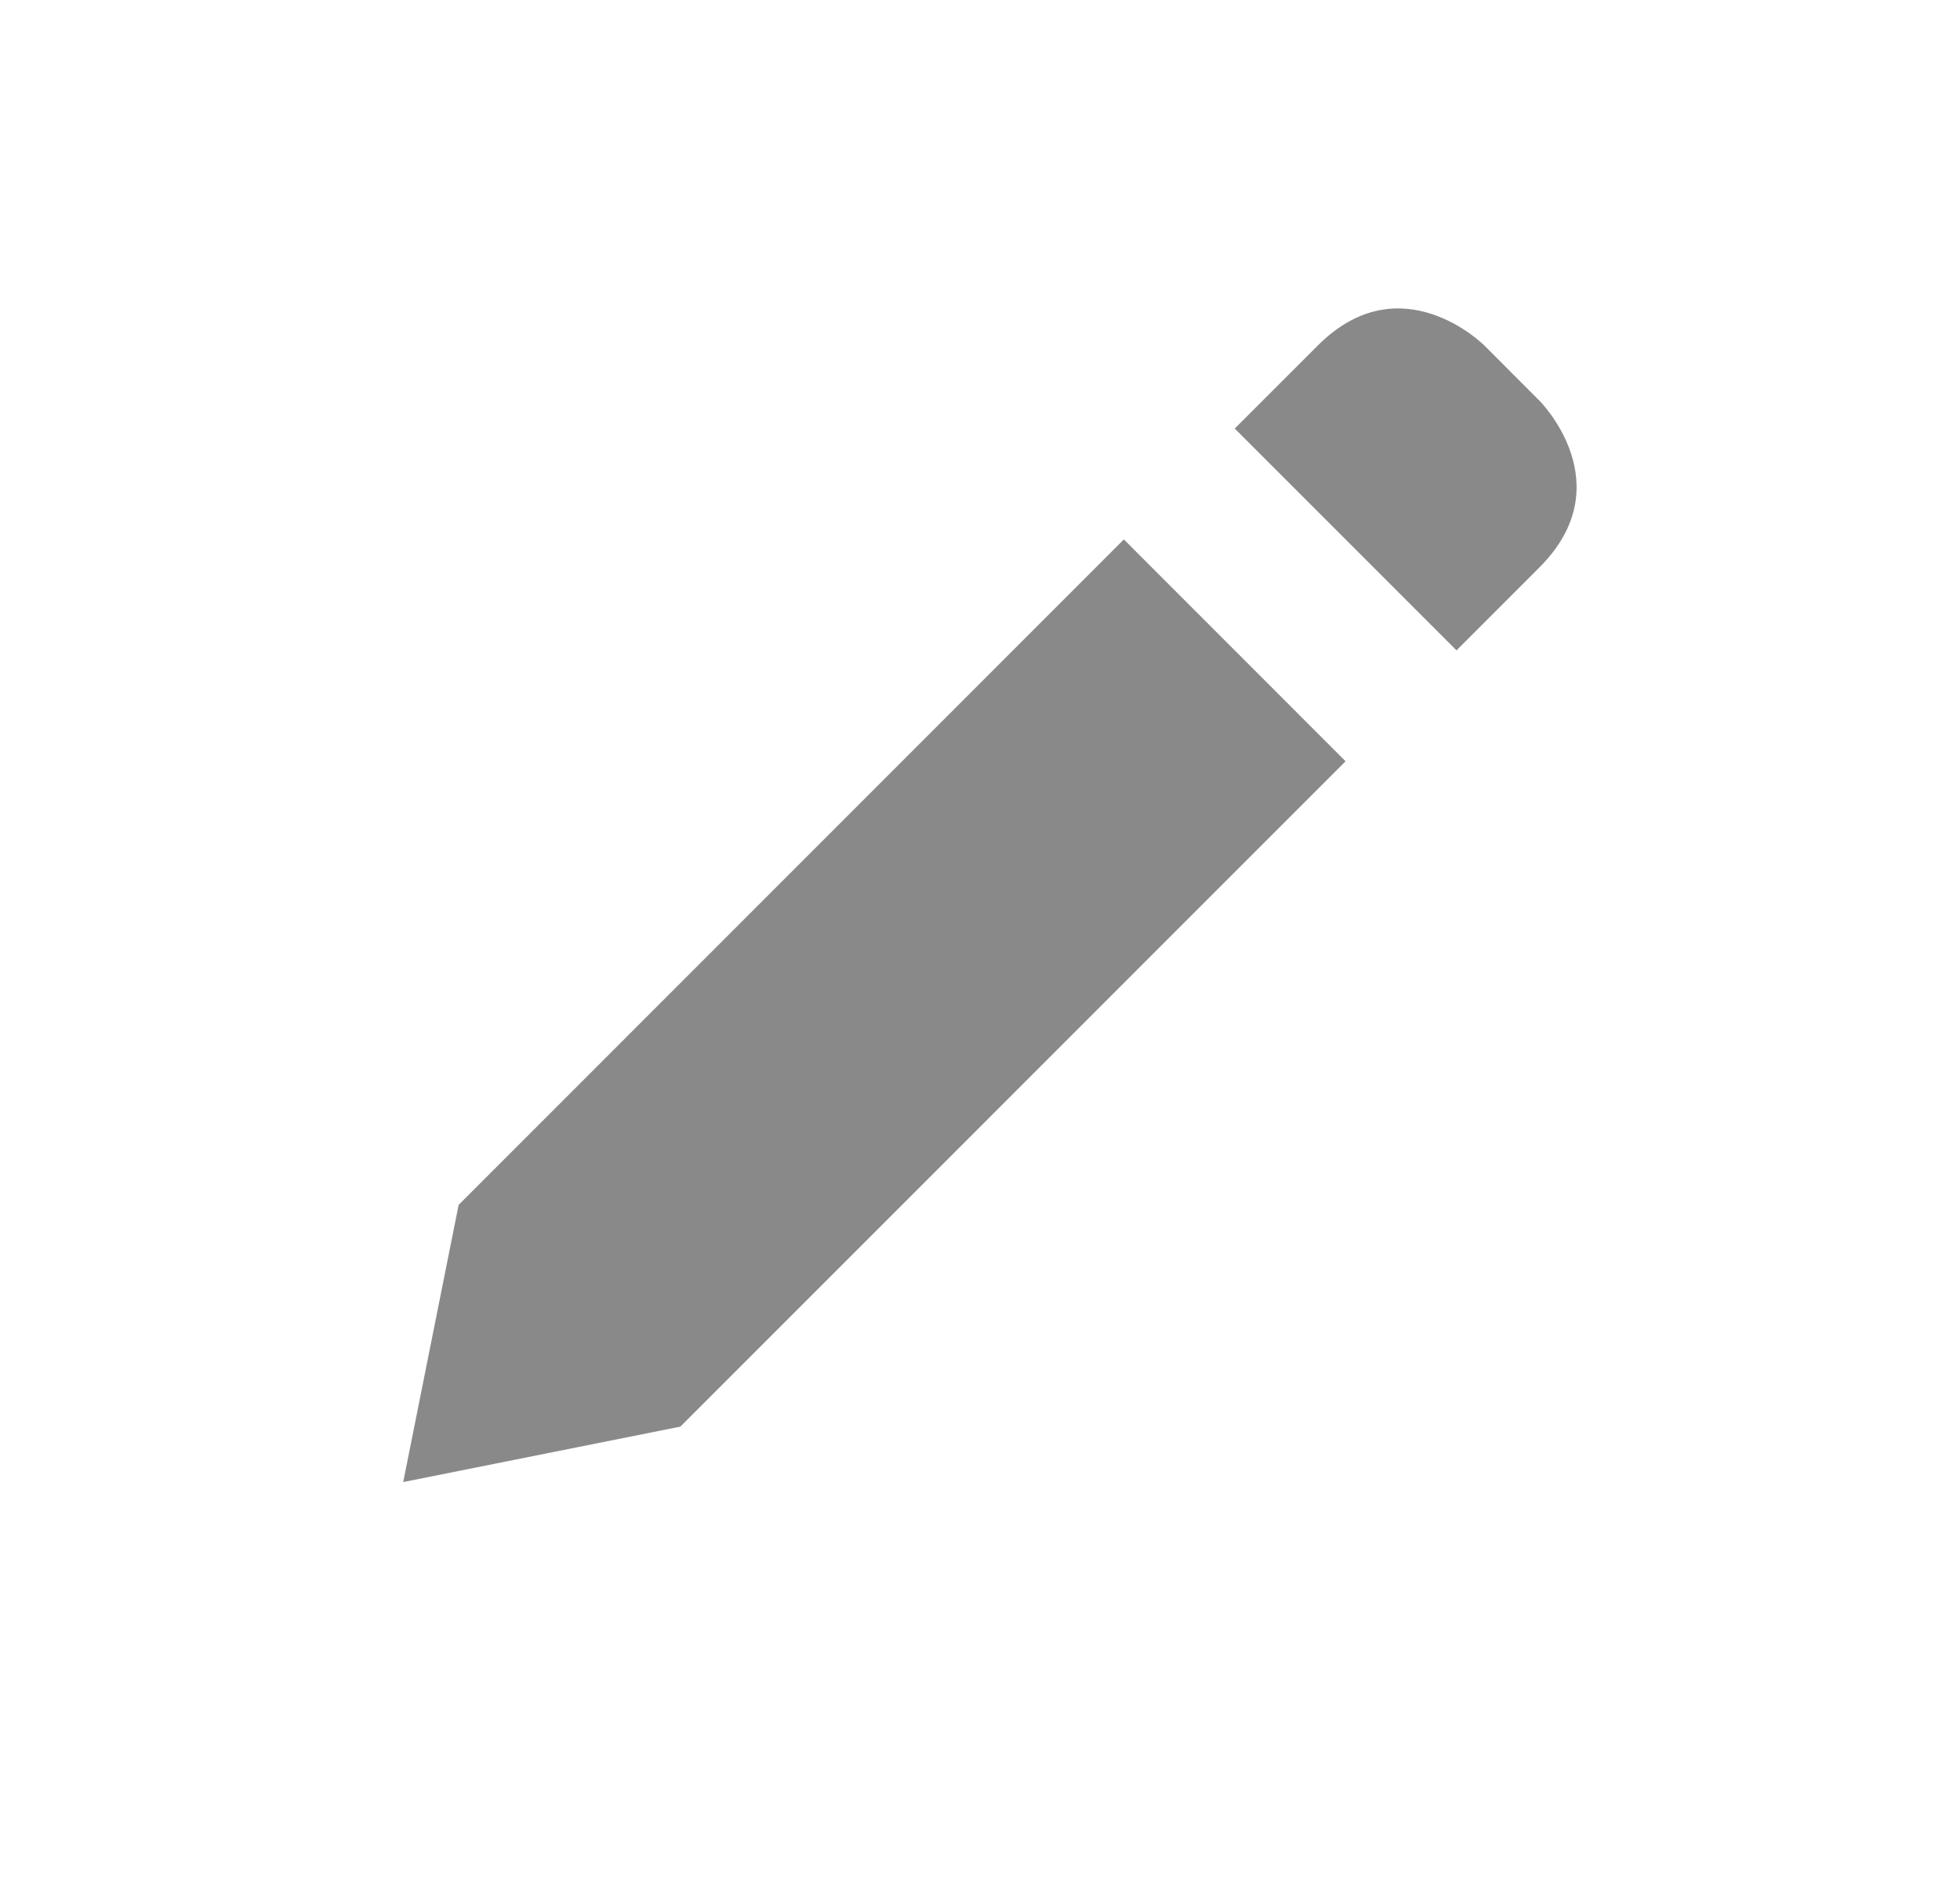
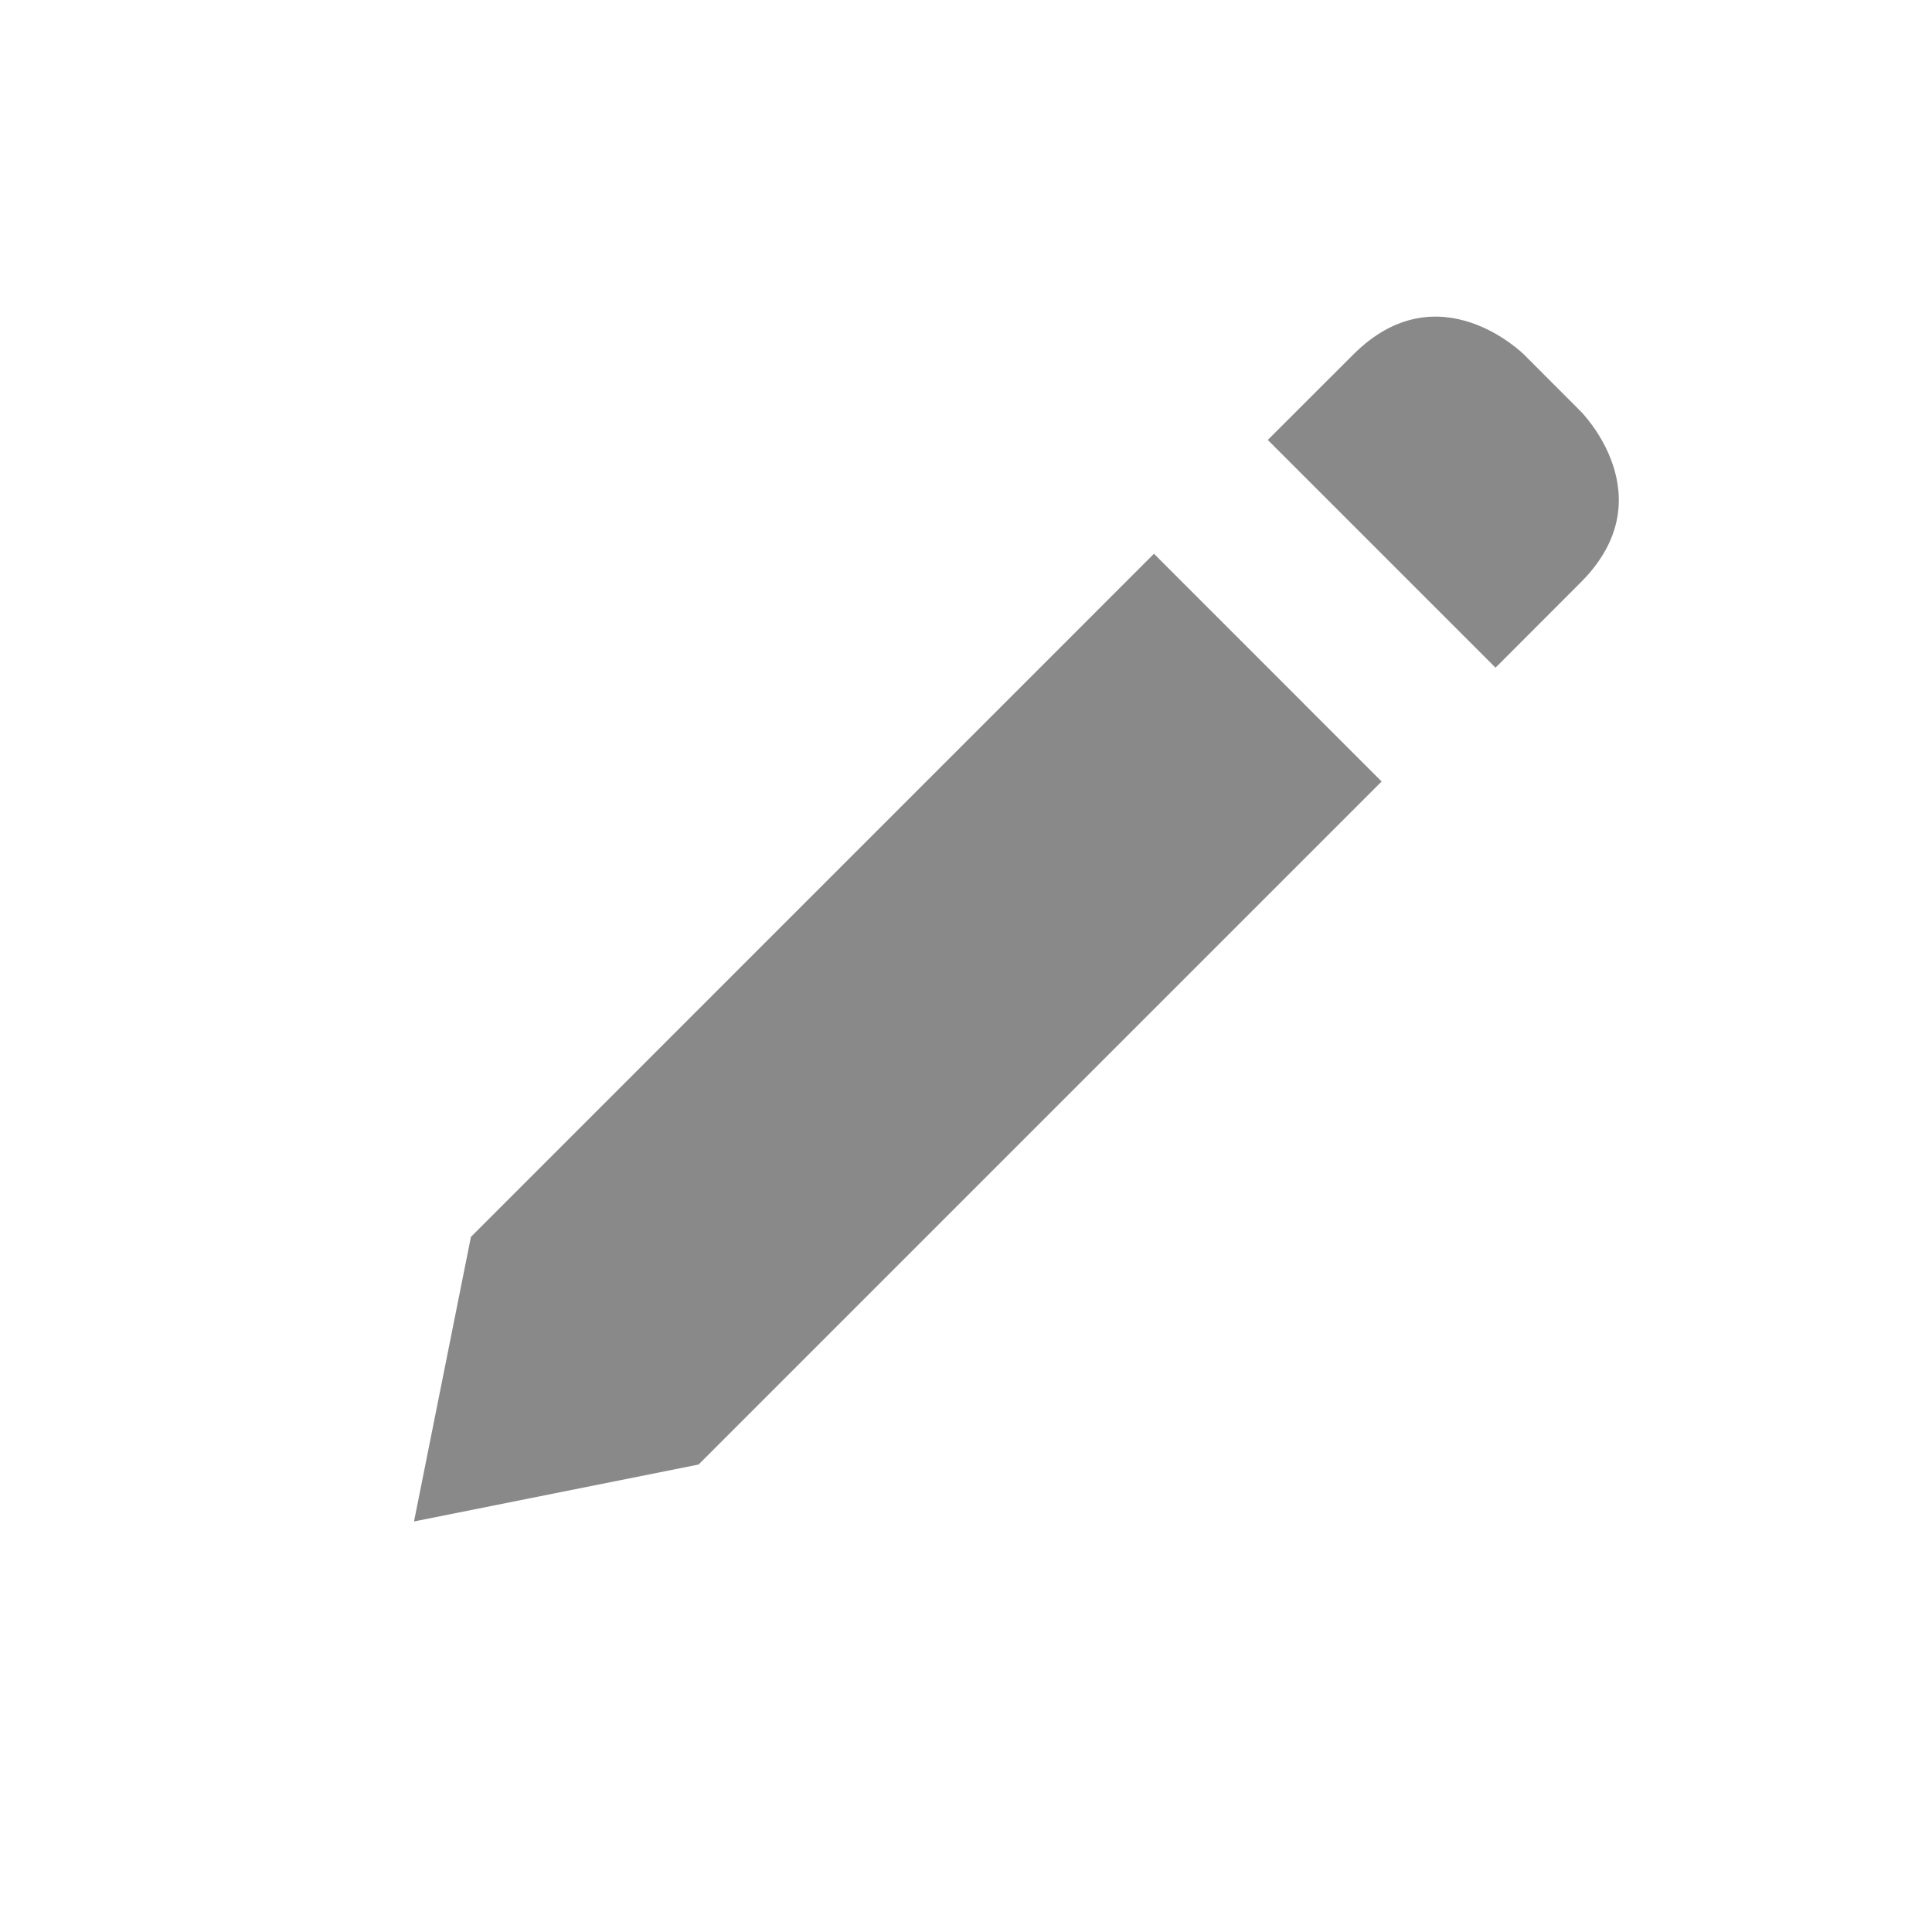
- <svg xmlns="http://www.w3.org/2000/svg" width="25" height="24" viewBox="0 0 25 24" fill="none">
+ <svg xmlns="http://www.w3.org/2000/svg" width="24" height="24" viewBox="0 0 24 24" fill="none">
  <path d="M5.85 15.365L5.143 18.9L8.678 18.193L17.163 9.708L14.335 6.879L5.85 15.365ZM19.638 7.233C20.699 6.172 19.638 5.112 19.638 5.112L18.931 4.404C18.931 4.404 17.871 3.344 16.81 4.405C15.749 5.465 15.749 5.465 15.749 5.465L18.578 8.294L19.638 7.233Z" fill="#898989" />
</svg>
